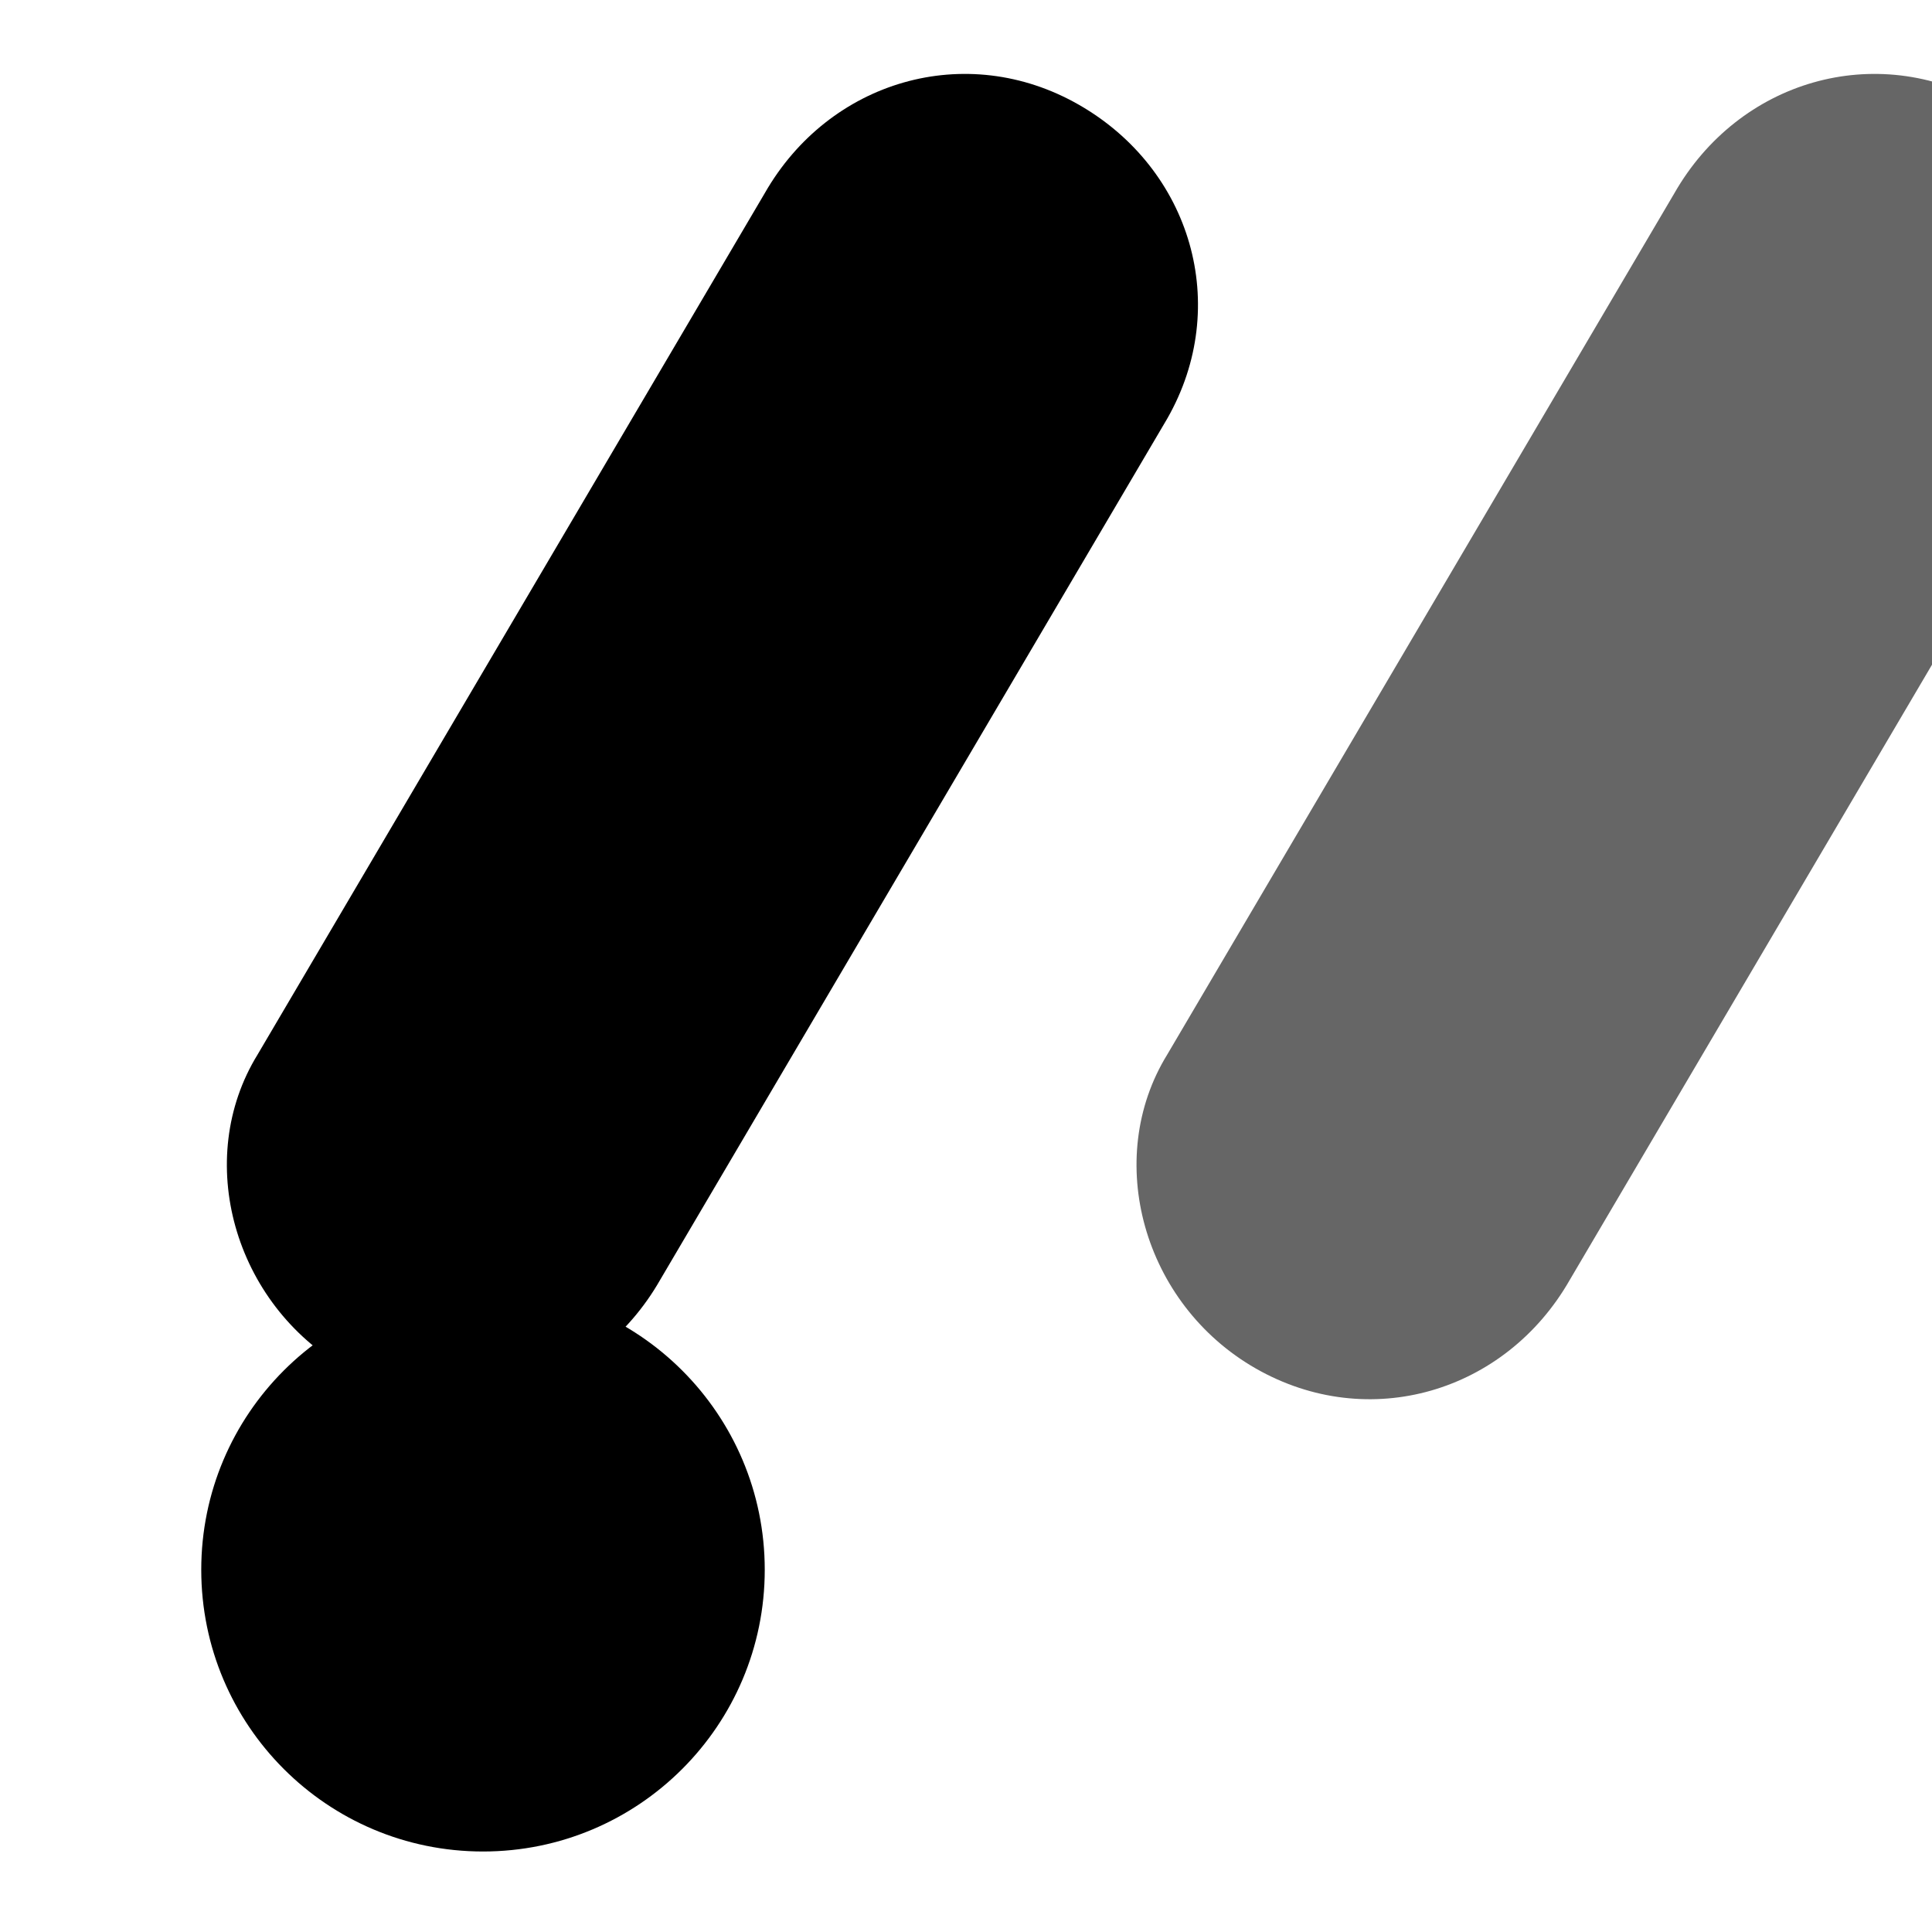
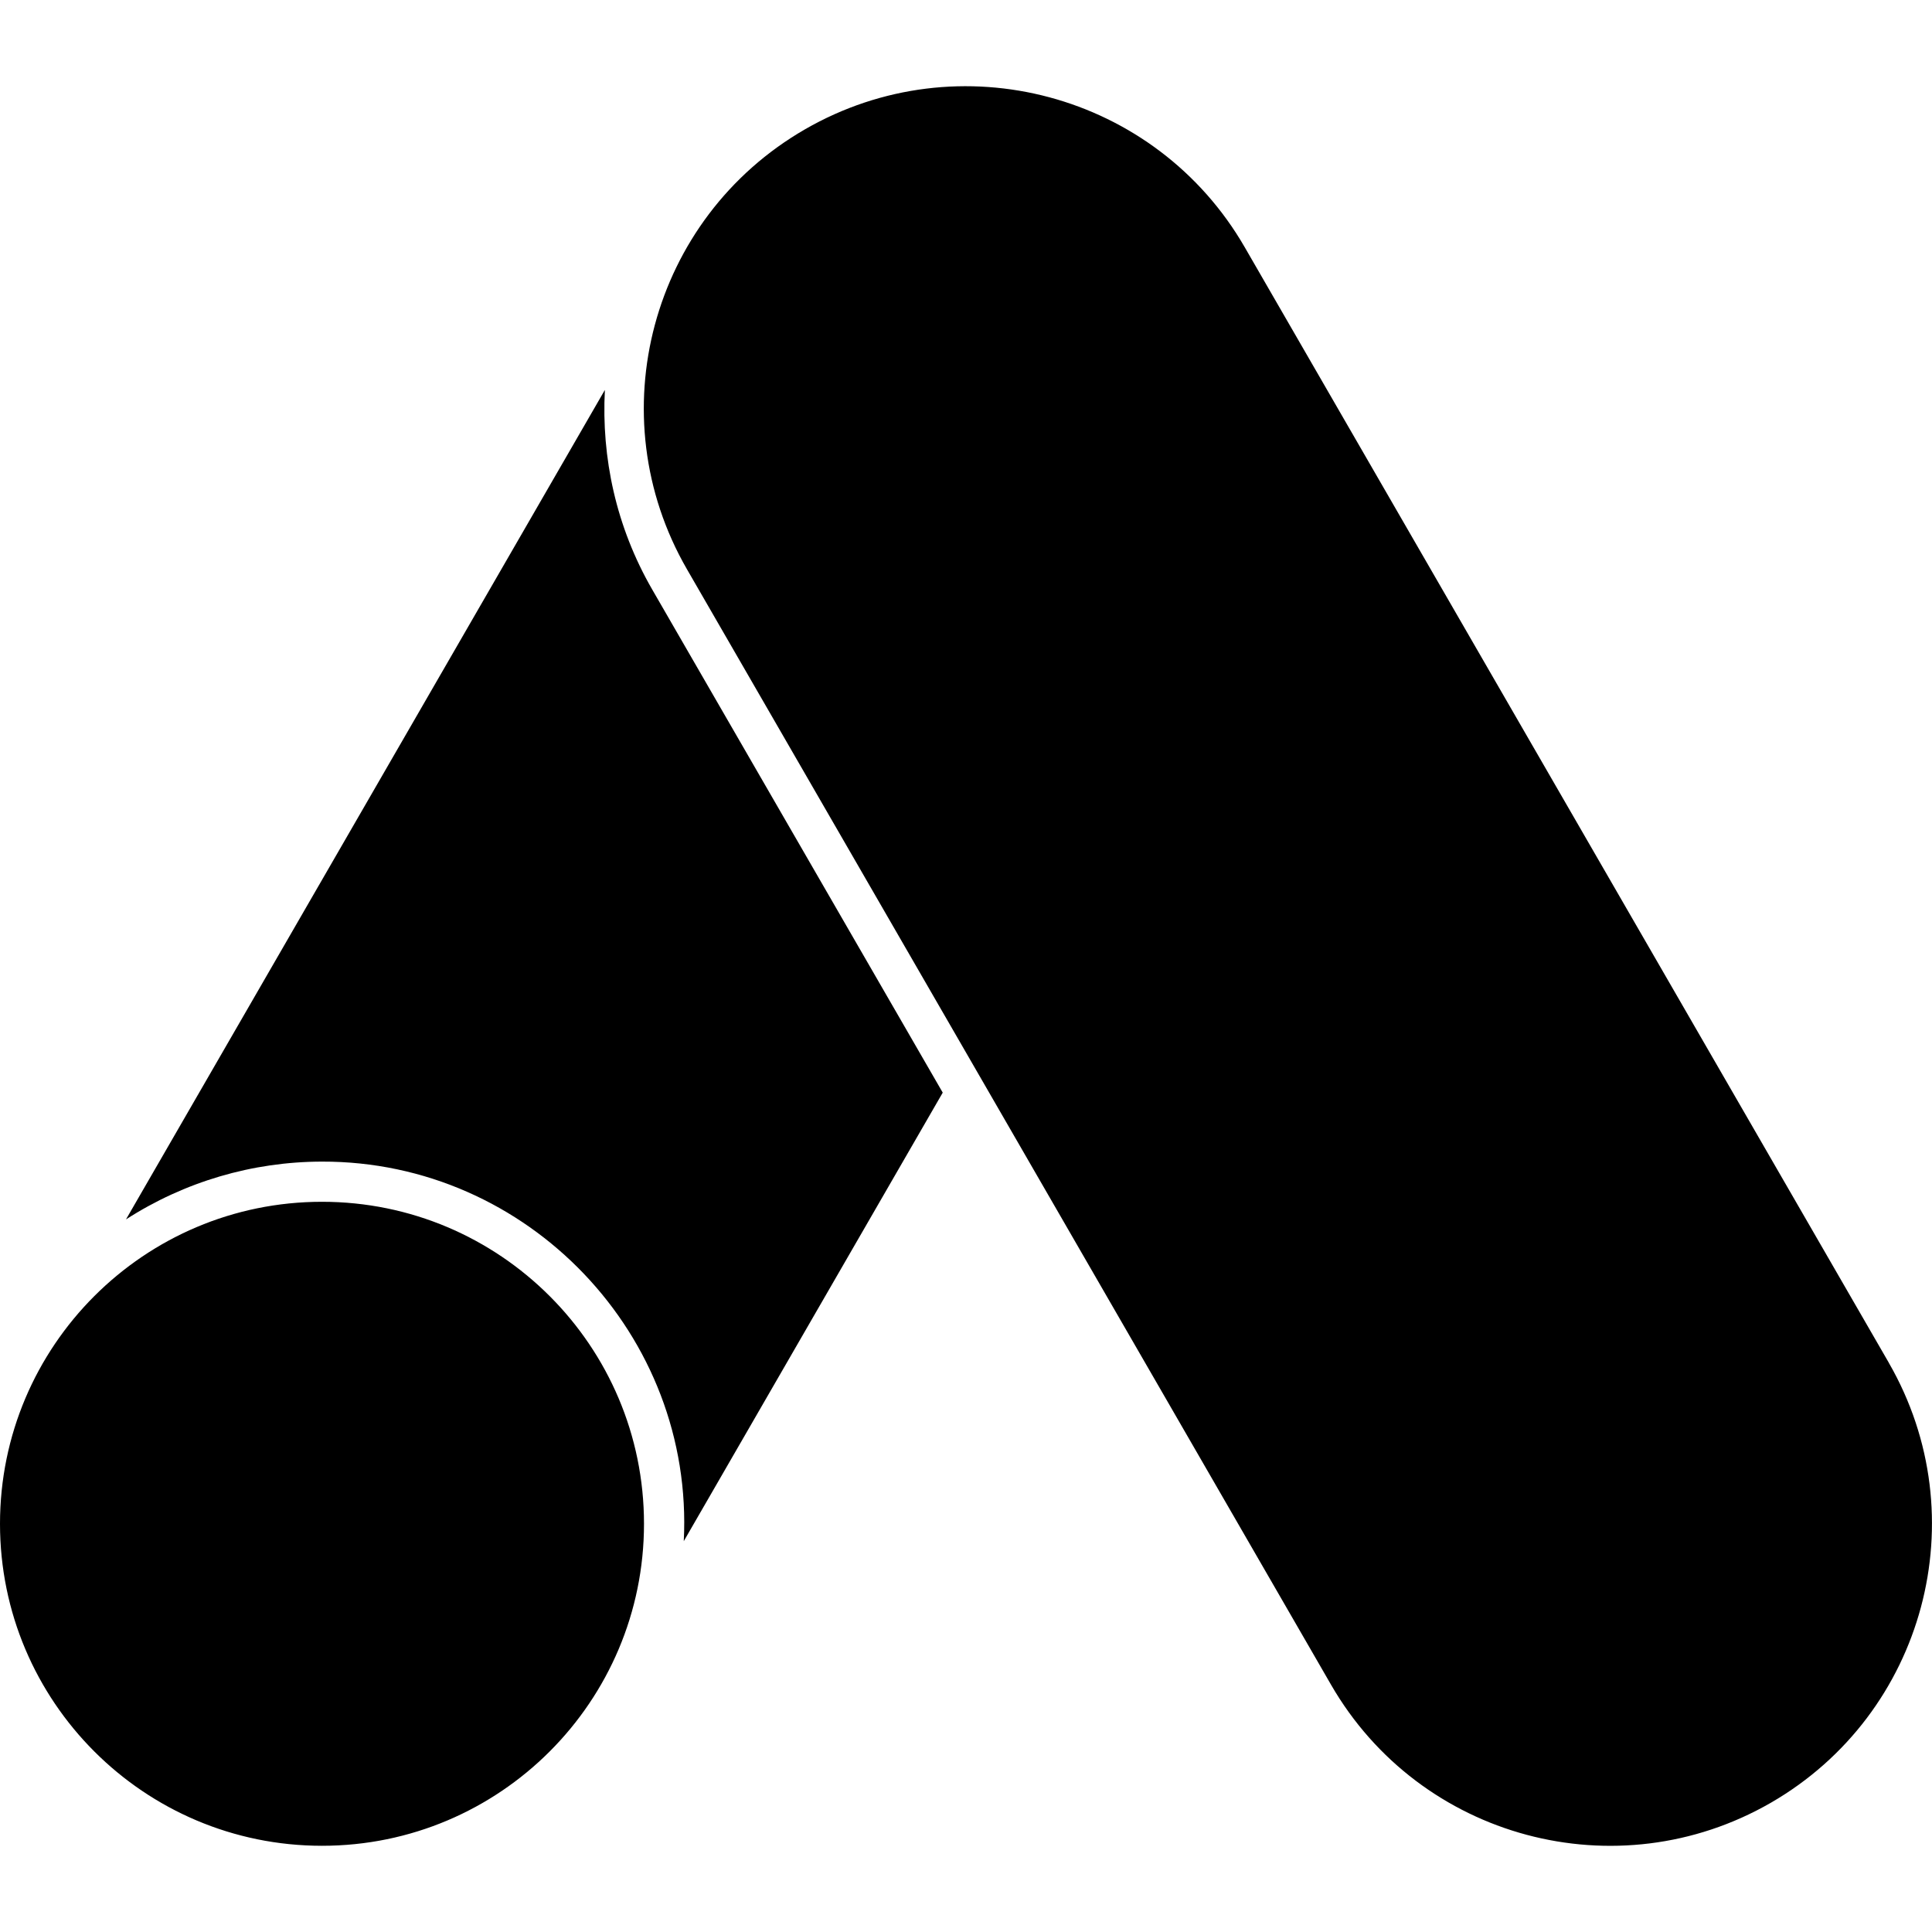
- <svg xmlns="http://www.w3.org/2000/svg" viewBox="0 0 24 24" fill="currentColor">
-   <path d="M3.2 13.1L9.5 2.4c.8-1.4 2.5-1.9 3.9-1.1 1.4.8 1.9 2.5 1.1 3.9L8.2 15.9c-.8 1.4-2.5 1.9-3.9 1.1-1.4-.8-1.9-2.6-1.1-3.9z" />
-   <path d="M14.5 13.1l6.3-10.7c.8-1.4 2.5-1.9 3.9-1.1 1.4.8 1.9 2.5 1.1 3.9l-6.3 10.7c-.8 1.4-2.5 1.9-3.9 1.1-1.4-.8-1.9-2.6-1.1-3.9z" opacity=".6" />
-   <circle cx="6" cy="19.5" r="3.5" />
+ <svg xmlns="http://www.w3.org/2000/svg" role="img" viewBox="0 0 24 24">
+   <path d="M4 22.929C1.791 22.929 0 21.138 0 18.929s1.791-4 4-4 4 1.791 4 4-1.791 4-4 4zm19.464-6L15.463 3.072C14.359 1.159 11.912.503 9.999 1.607S7.429 5.159 8.534 7.072l8.001 13.857c1.105 1.913 3.551 2.568 5.464 1.465 1.913-1.105 2.568-3.551 1.465-5.464zM7.514 4.844L1.565 15.148A4.5 4.5 0 0 1 4 14.43c2.56-.007 4.625 2.159 4.494 4.715l3.217-5.572-3.609-6.25c-.45-.779-.632-1.639-.588-2.478z" />
</svg>
